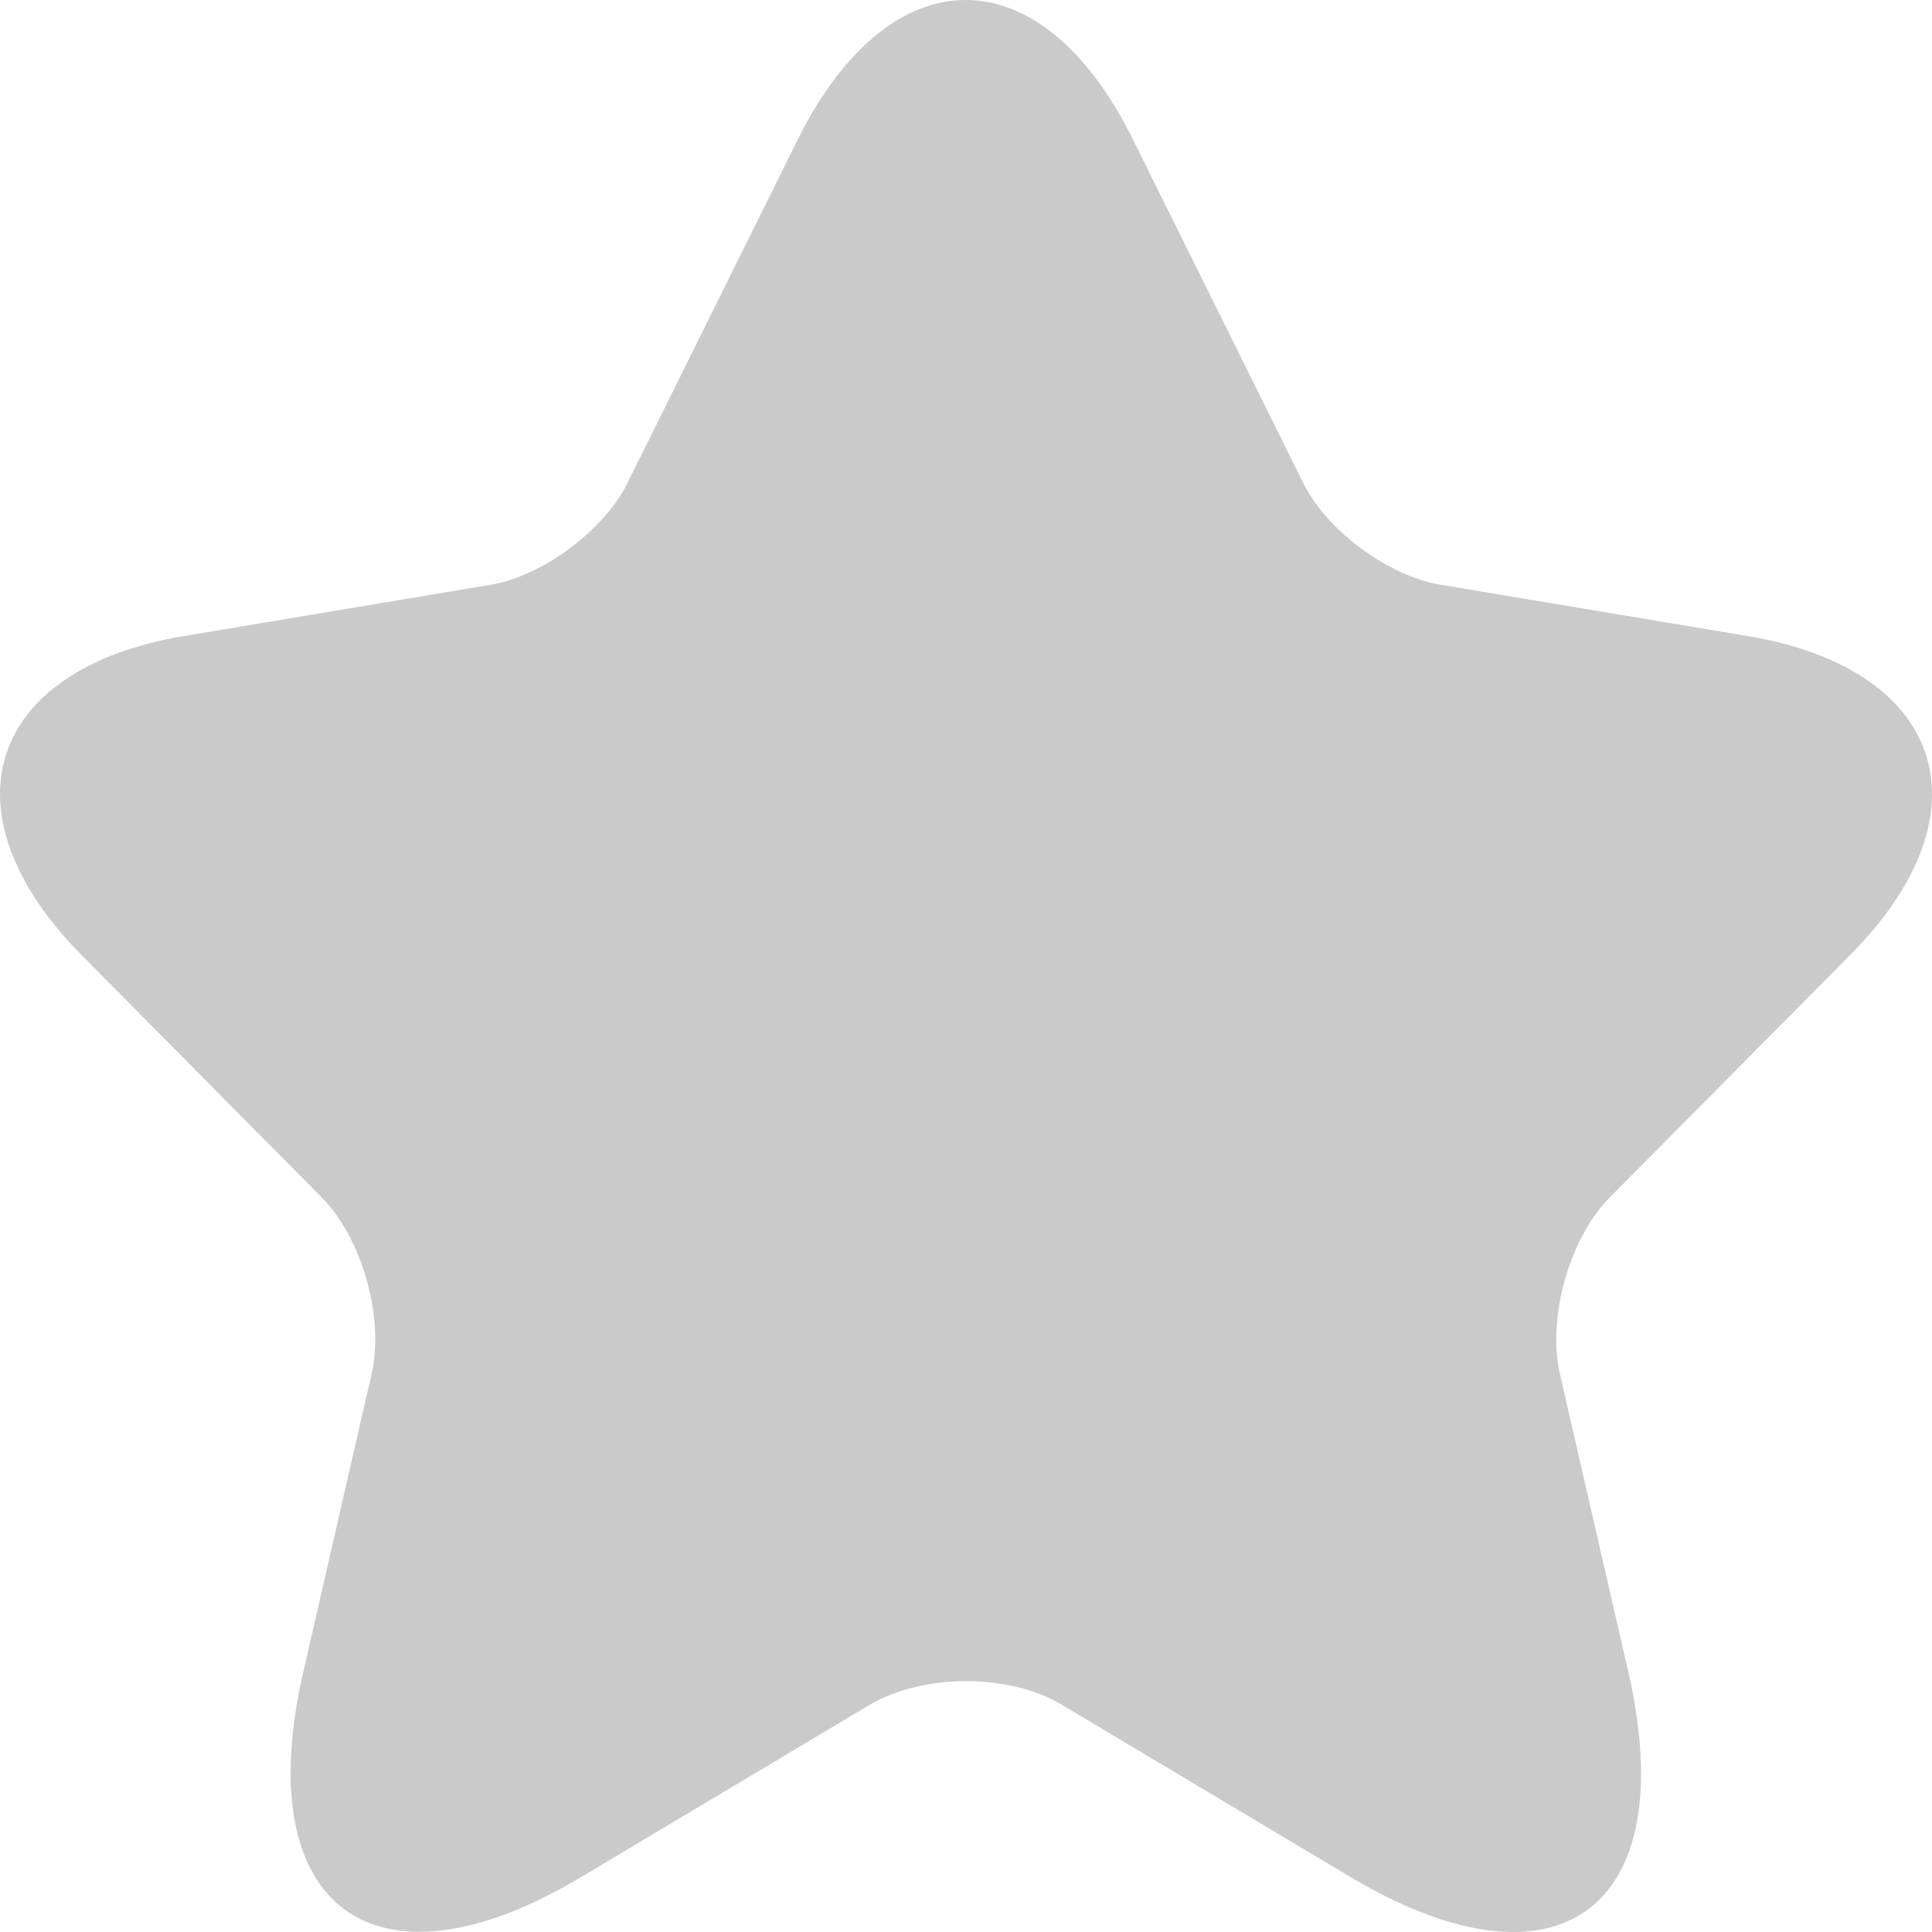
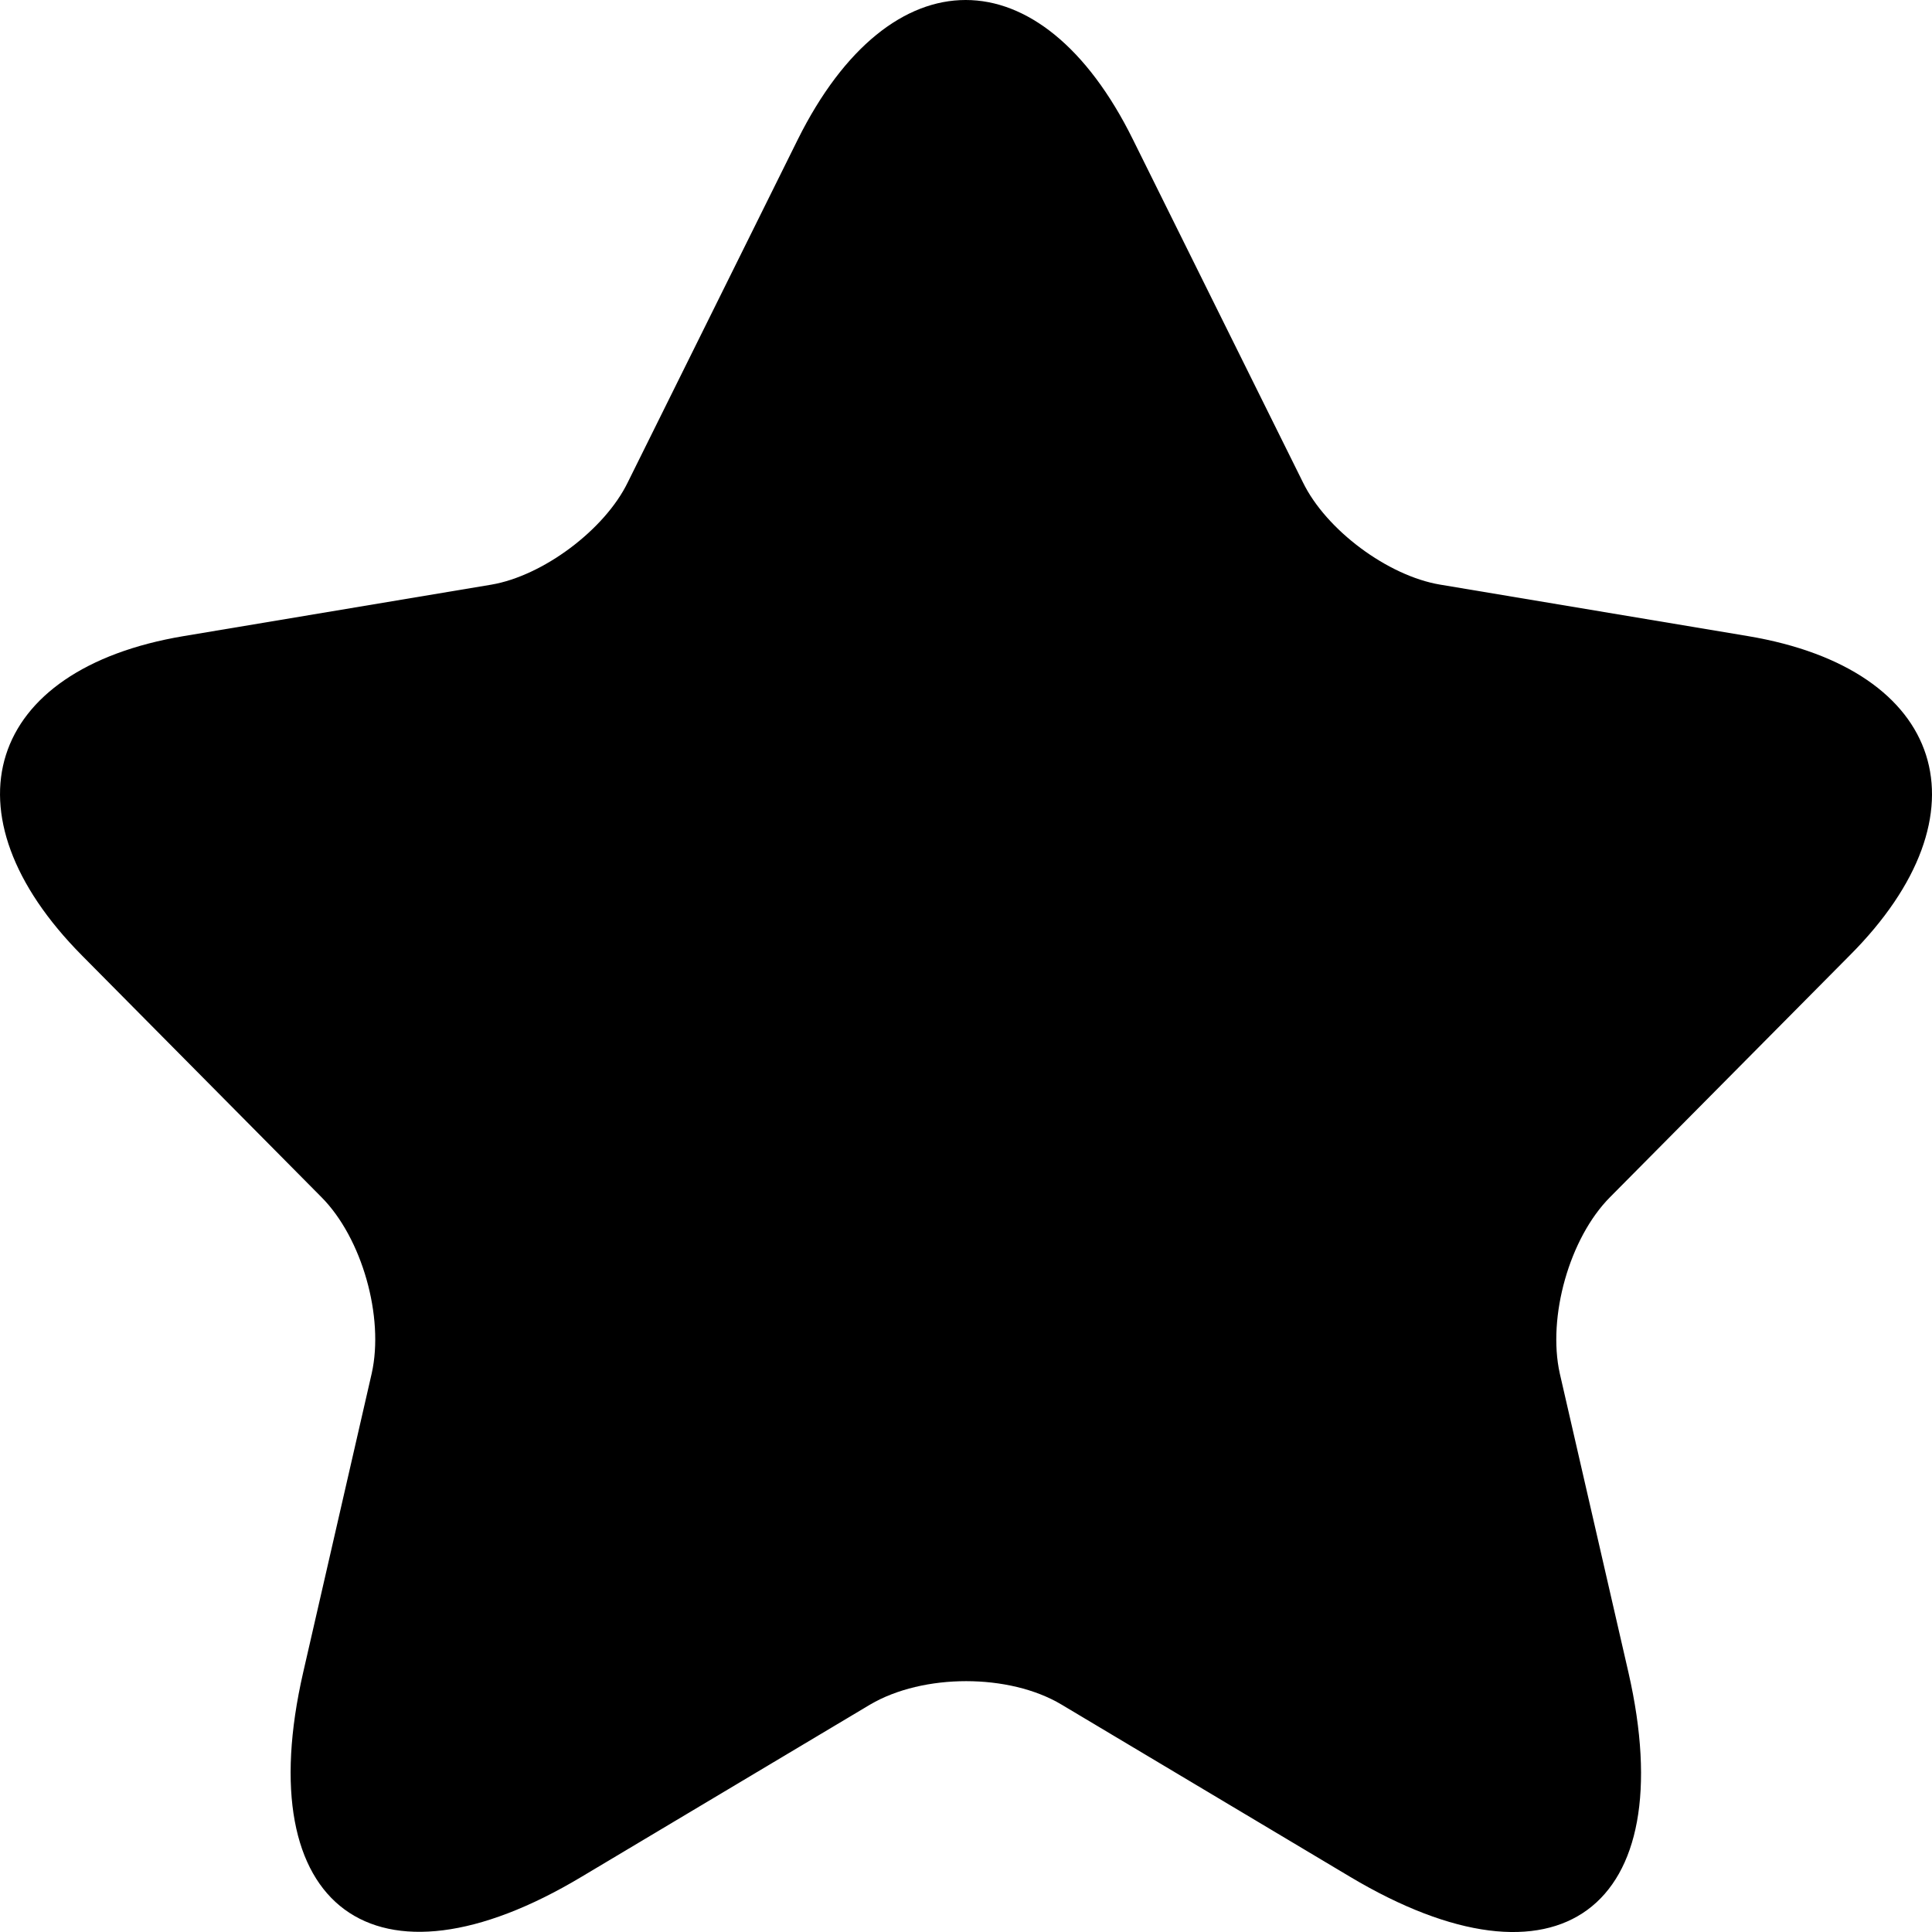
- <svg xmlns="http://www.w3.org/2000/svg" width="15" height="15" viewBox="0 0 15 15" fill="none">
-   <path d="M10.116 3.745L8.796 1.083C8.083 -0.361 6.913 -0.361 6.194 1.083L4.874 3.745C4.694 4.115 4.214 4.471 3.816 4.539L1.424 4.939C-0.106 5.196 -0.458 6.315 0.637 7.419L2.496 9.295C2.811 9.612 2.984 10.225 2.886 10.663L2.354 12.984C1.934 14.814 2.909 15.533 4.514 14.572L6.756 13.234C7.168 12.992 7.836 12.992 8.241 13.234L10.483 14.572C12.095 15.533 13.063 14.822 12.643 12.984L12.11 10.663C12.013 10.225 12.185 9.612 12.5 9.295L14.36 7.419C15.463 6.315 15.102 5.196 13.573 4.939L11.181 4.539C10.775 4.471 10.296 4.115 10.116 3.745Z" fill="#CACACA" />
+ <svg xmlns="http://www.w3.org/2000/svg" width="15" height="15" viewBox="0 0 15 15">
+   <path d="M10.116 3.745L8.796 1.083C8.083 -0.361 6.913 -0.361 6.194 1.083L4.874 3.745C4.694 4.115 4.214 4.471 3.816 4.539L1.424 4.939C-0.106 5.196 -0.458 6.315 0.637 7.419L2.496 9.295C2.811 9.612 2.984 10.225 2.886 10.663L2.354 12.984C1.934 14.814 2.909 15.533 4.514 14.572L6.756 13.234C7.168 12.992 7.836 12.992 8.241 13.234L10.483 14.572C12.095 15.533 13.063 14.822 12.643 12.984L12.11 10.663C12.013 10.225 12.185 9.612 12.5 9.295L14.36 7.419C15.463 6.315 15.102 5.196 13.573 4.939L11.181 4.539C10.775 4.471 10.296 4.115 10.116 3.745Z" />
</svg>
